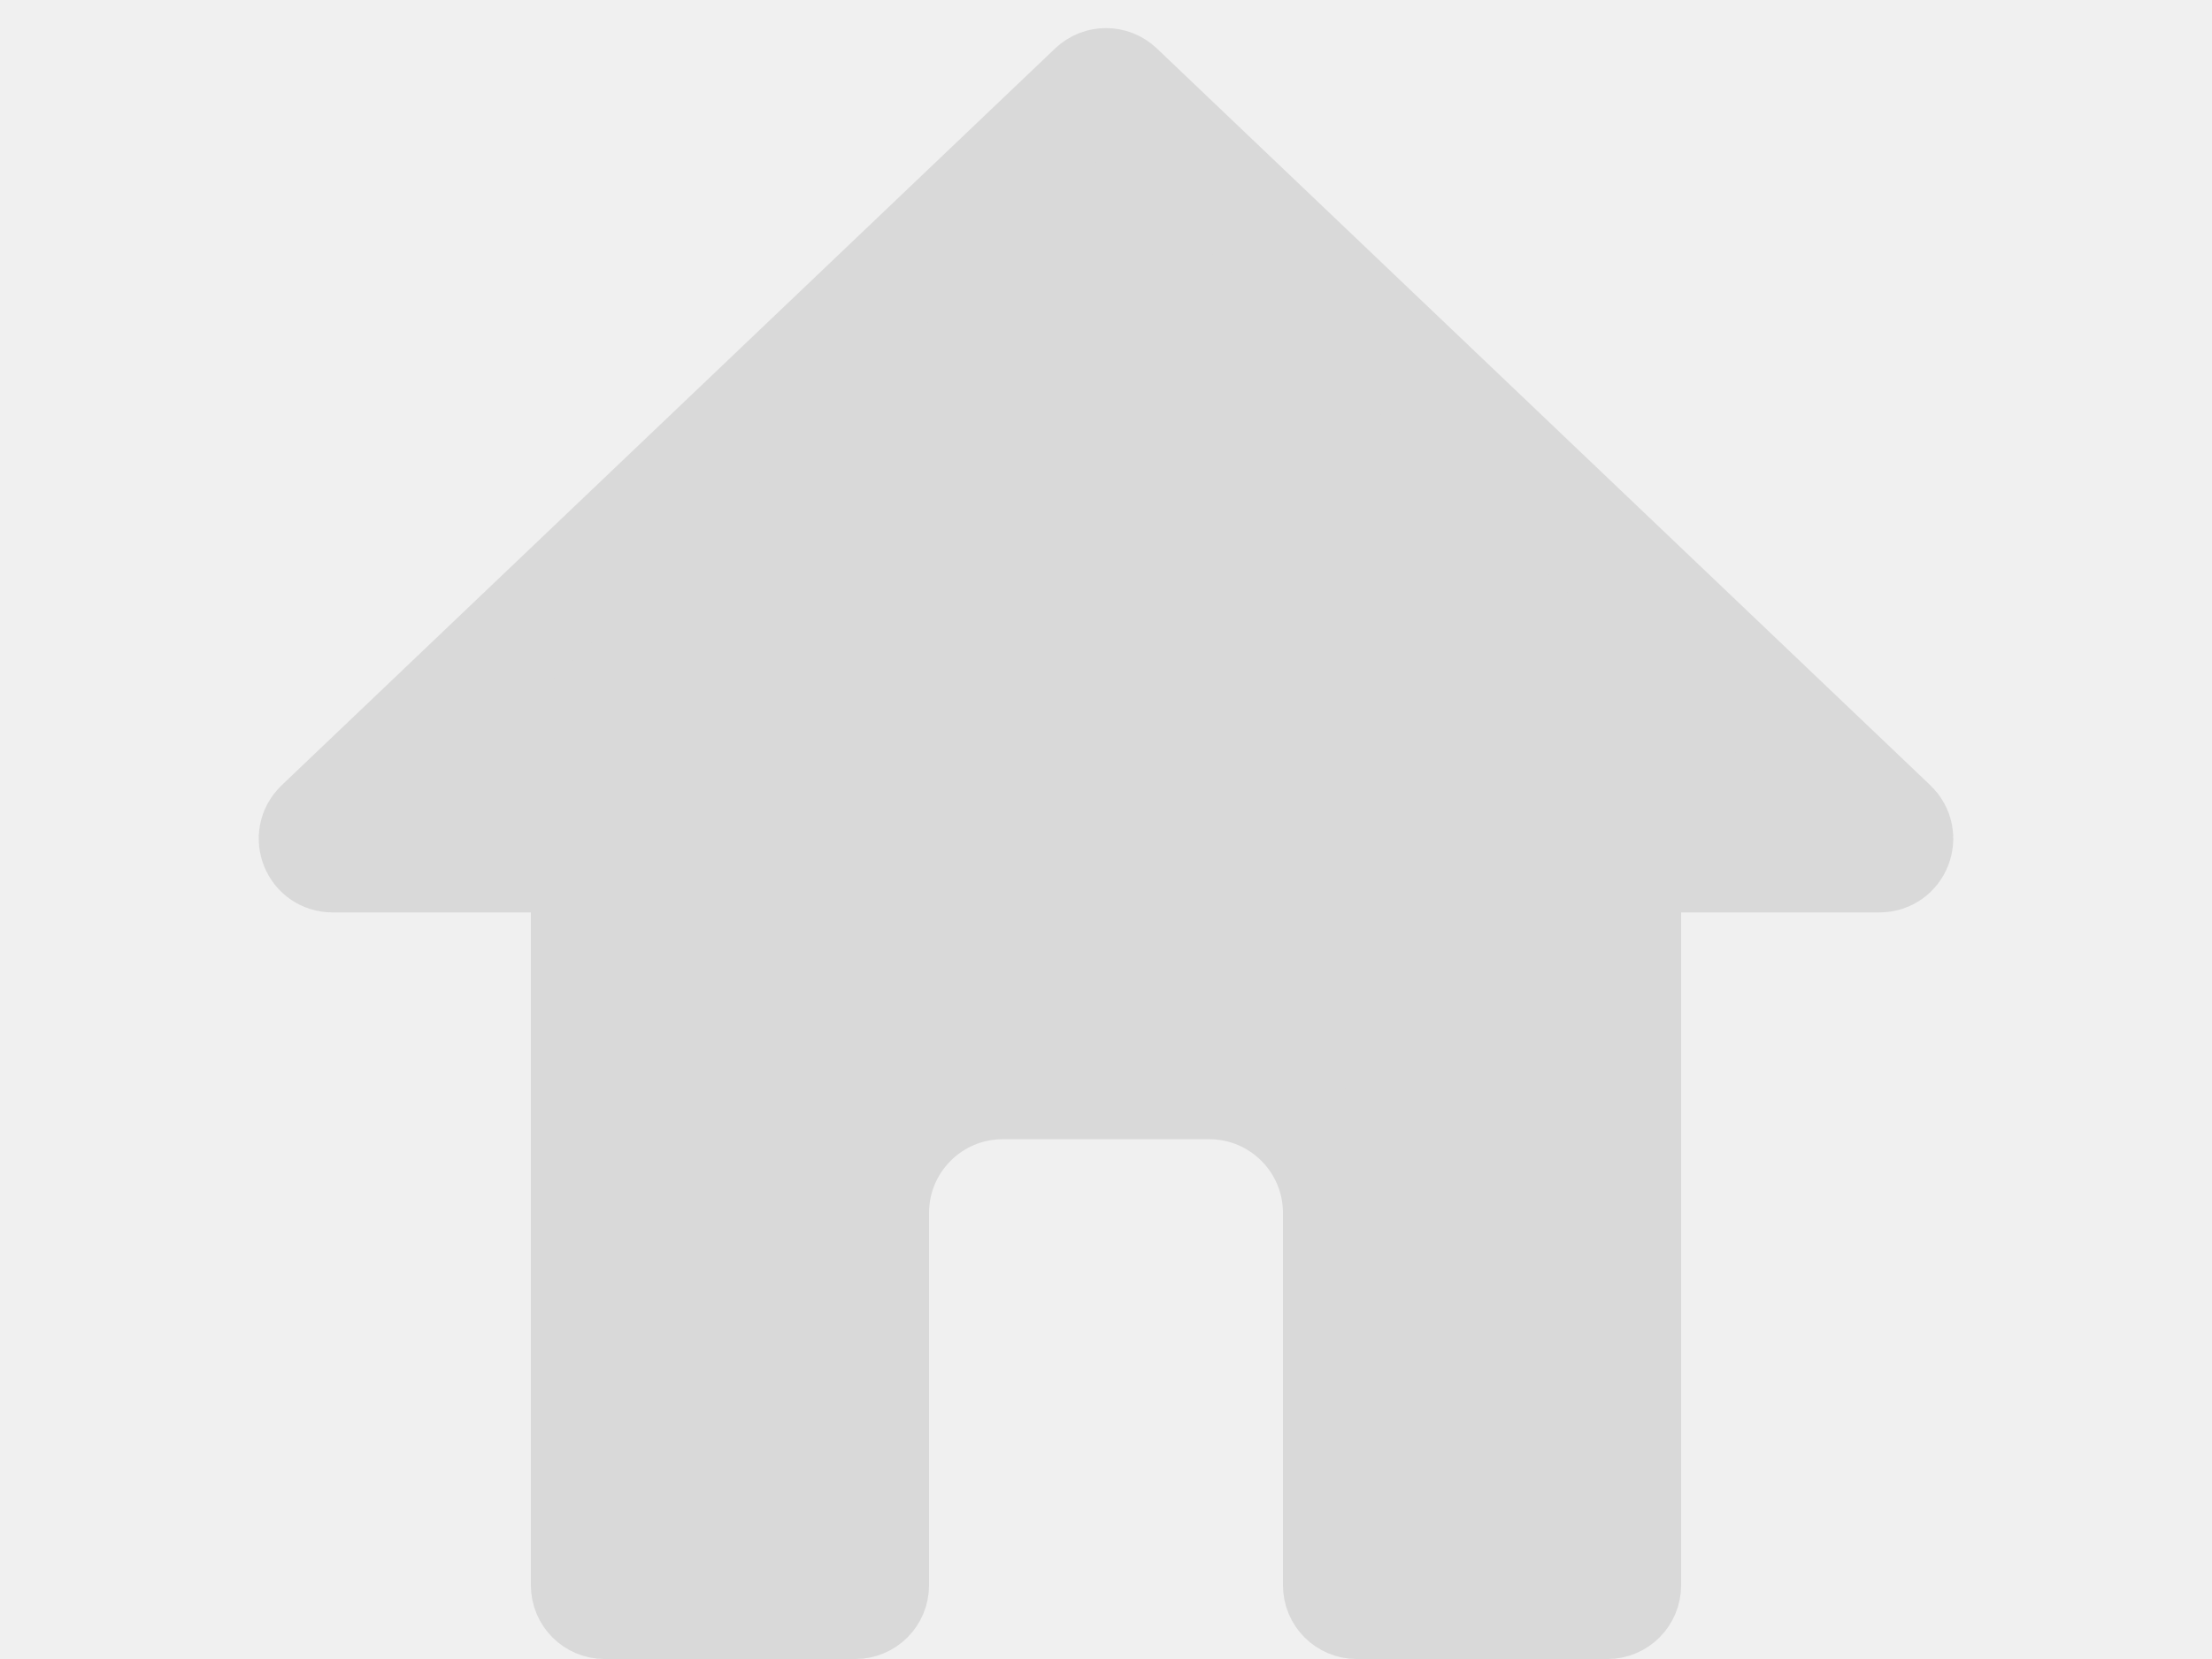
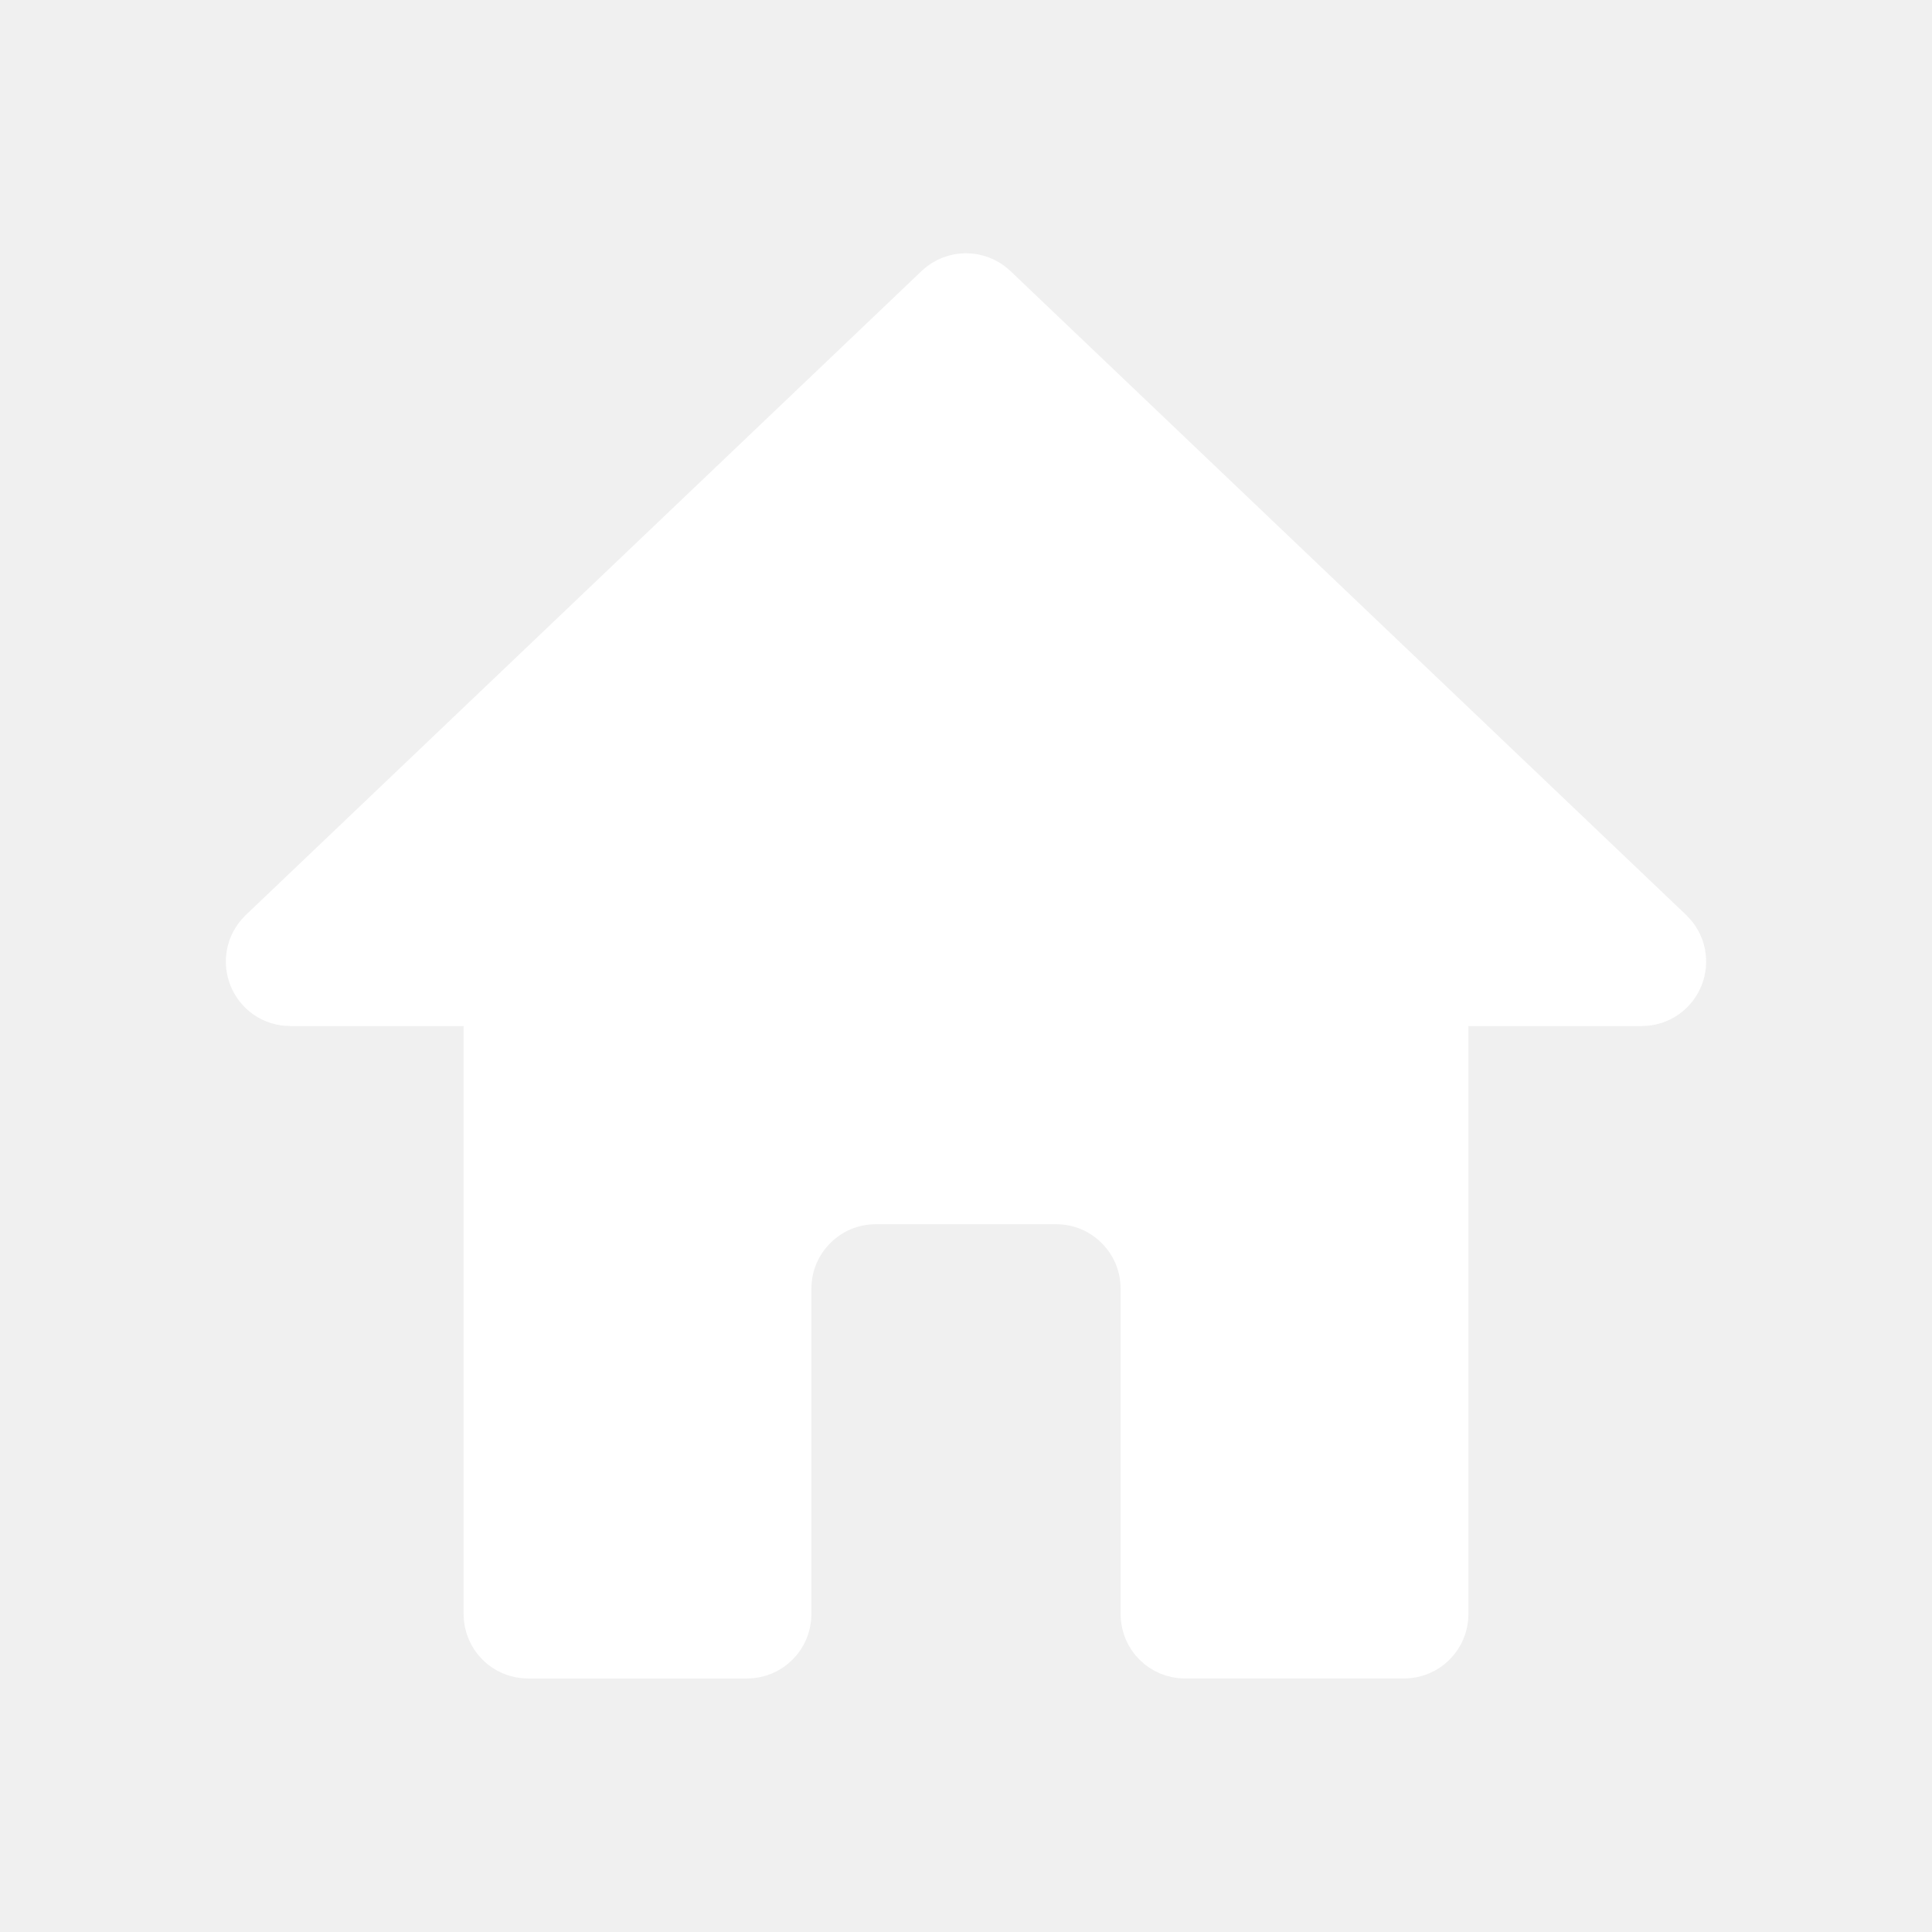
- <svg xmlns="http://www.w3.org/2000/svg" width="60" height="45" viewBox="0 0 60 45" fill="none">
-   <path d="M16.4 18.301H43.6C43.877 18.301 44.1 18.525 44.1 18.801V43.001C44.1 43.277 43.877 43.501 43.6 43.501H36.8C36.524 43.501 36.3 43.277 36.3 43.001V32.901C36.3 30.968 34.733 29.401 32.8 29.401H30H27.2C25.267 29.401 23.7 30.968 23.7 32.901V43.001C23.7 43.277 23.477 43.501 23.2 43.501H16.4C16.124 43.501 15.9 43.277 15.9 43.001V18.801C15.9 18.525 16.124 18.301 16.4 18.301Z" fill="#D9D9D9" stroke="#D9D9D9" stroke-width="3" />
-   <path d="M30.345 2.4L51.327 22.388C51.653 22.699 51.433 23.25 50.982 23.25H9.018C8.567 23.25 8.347 22.699 8.673 22.388L29.655 2.4C29.848 2.216 30.152 2.216 30.345 2.4Z" fill="#D9D9D9" stroke="#D9D9D9" stroke-width="3" />
+ <svg xmlns="http://www.w3.org/2000/svg" width="128" height="128" viewBox="0 0 128 128" fill="none" version="1.1" id="svg6">
+   <defs id="defs10" />
+   <path d="m 34.982,54.214 h 58.038 c 0.589,0 1.067,0.478 1.067,1.067 v 51.655 c 0,0.589 -0.478,1.067 -1.067,1.067 h -14.51 c -0.589,0 -1.067,-0.478 -1.067,-1.067 V 85.378 c 0,-4.126 -3.344,-7.471 -7.468,-7.471 h -5.975 -5.975 c -4.125,0 -7.468,3.345 -7.468,7.471 v 21.559 c 0,0.589 -0.478,1.067 -1.067,1.067 H 34.982 c -0.589,0 -1.067,-0.478 -1.067,-1.067 V 55.281 c 0,-0.59 0.478,-1.067 1.067,-1.067 z" fill="#D9D9D9" stroke="#D9D9D9" stroke-width="6.402" id="path2" style="fill:#ffffff;stroke:#ffffff" />
+   <path d="m 64.736,20.274 44.77,42.664 c 0.697,0.664 0.227,1.84 -0.736,1.84 H 19.23 c -0.963,0 -1.433,-1.175 -0.736,-1.84 L 63.264,20.274 c 0.412,-0.393 1.06,-0.393 1.472,0 z" fill="#D9D9D9" stroke="#D9D9D9" stroke-width="6.402" id="path4" style="fill:#ffffff;stroke:#ffffff" />
</svg>
